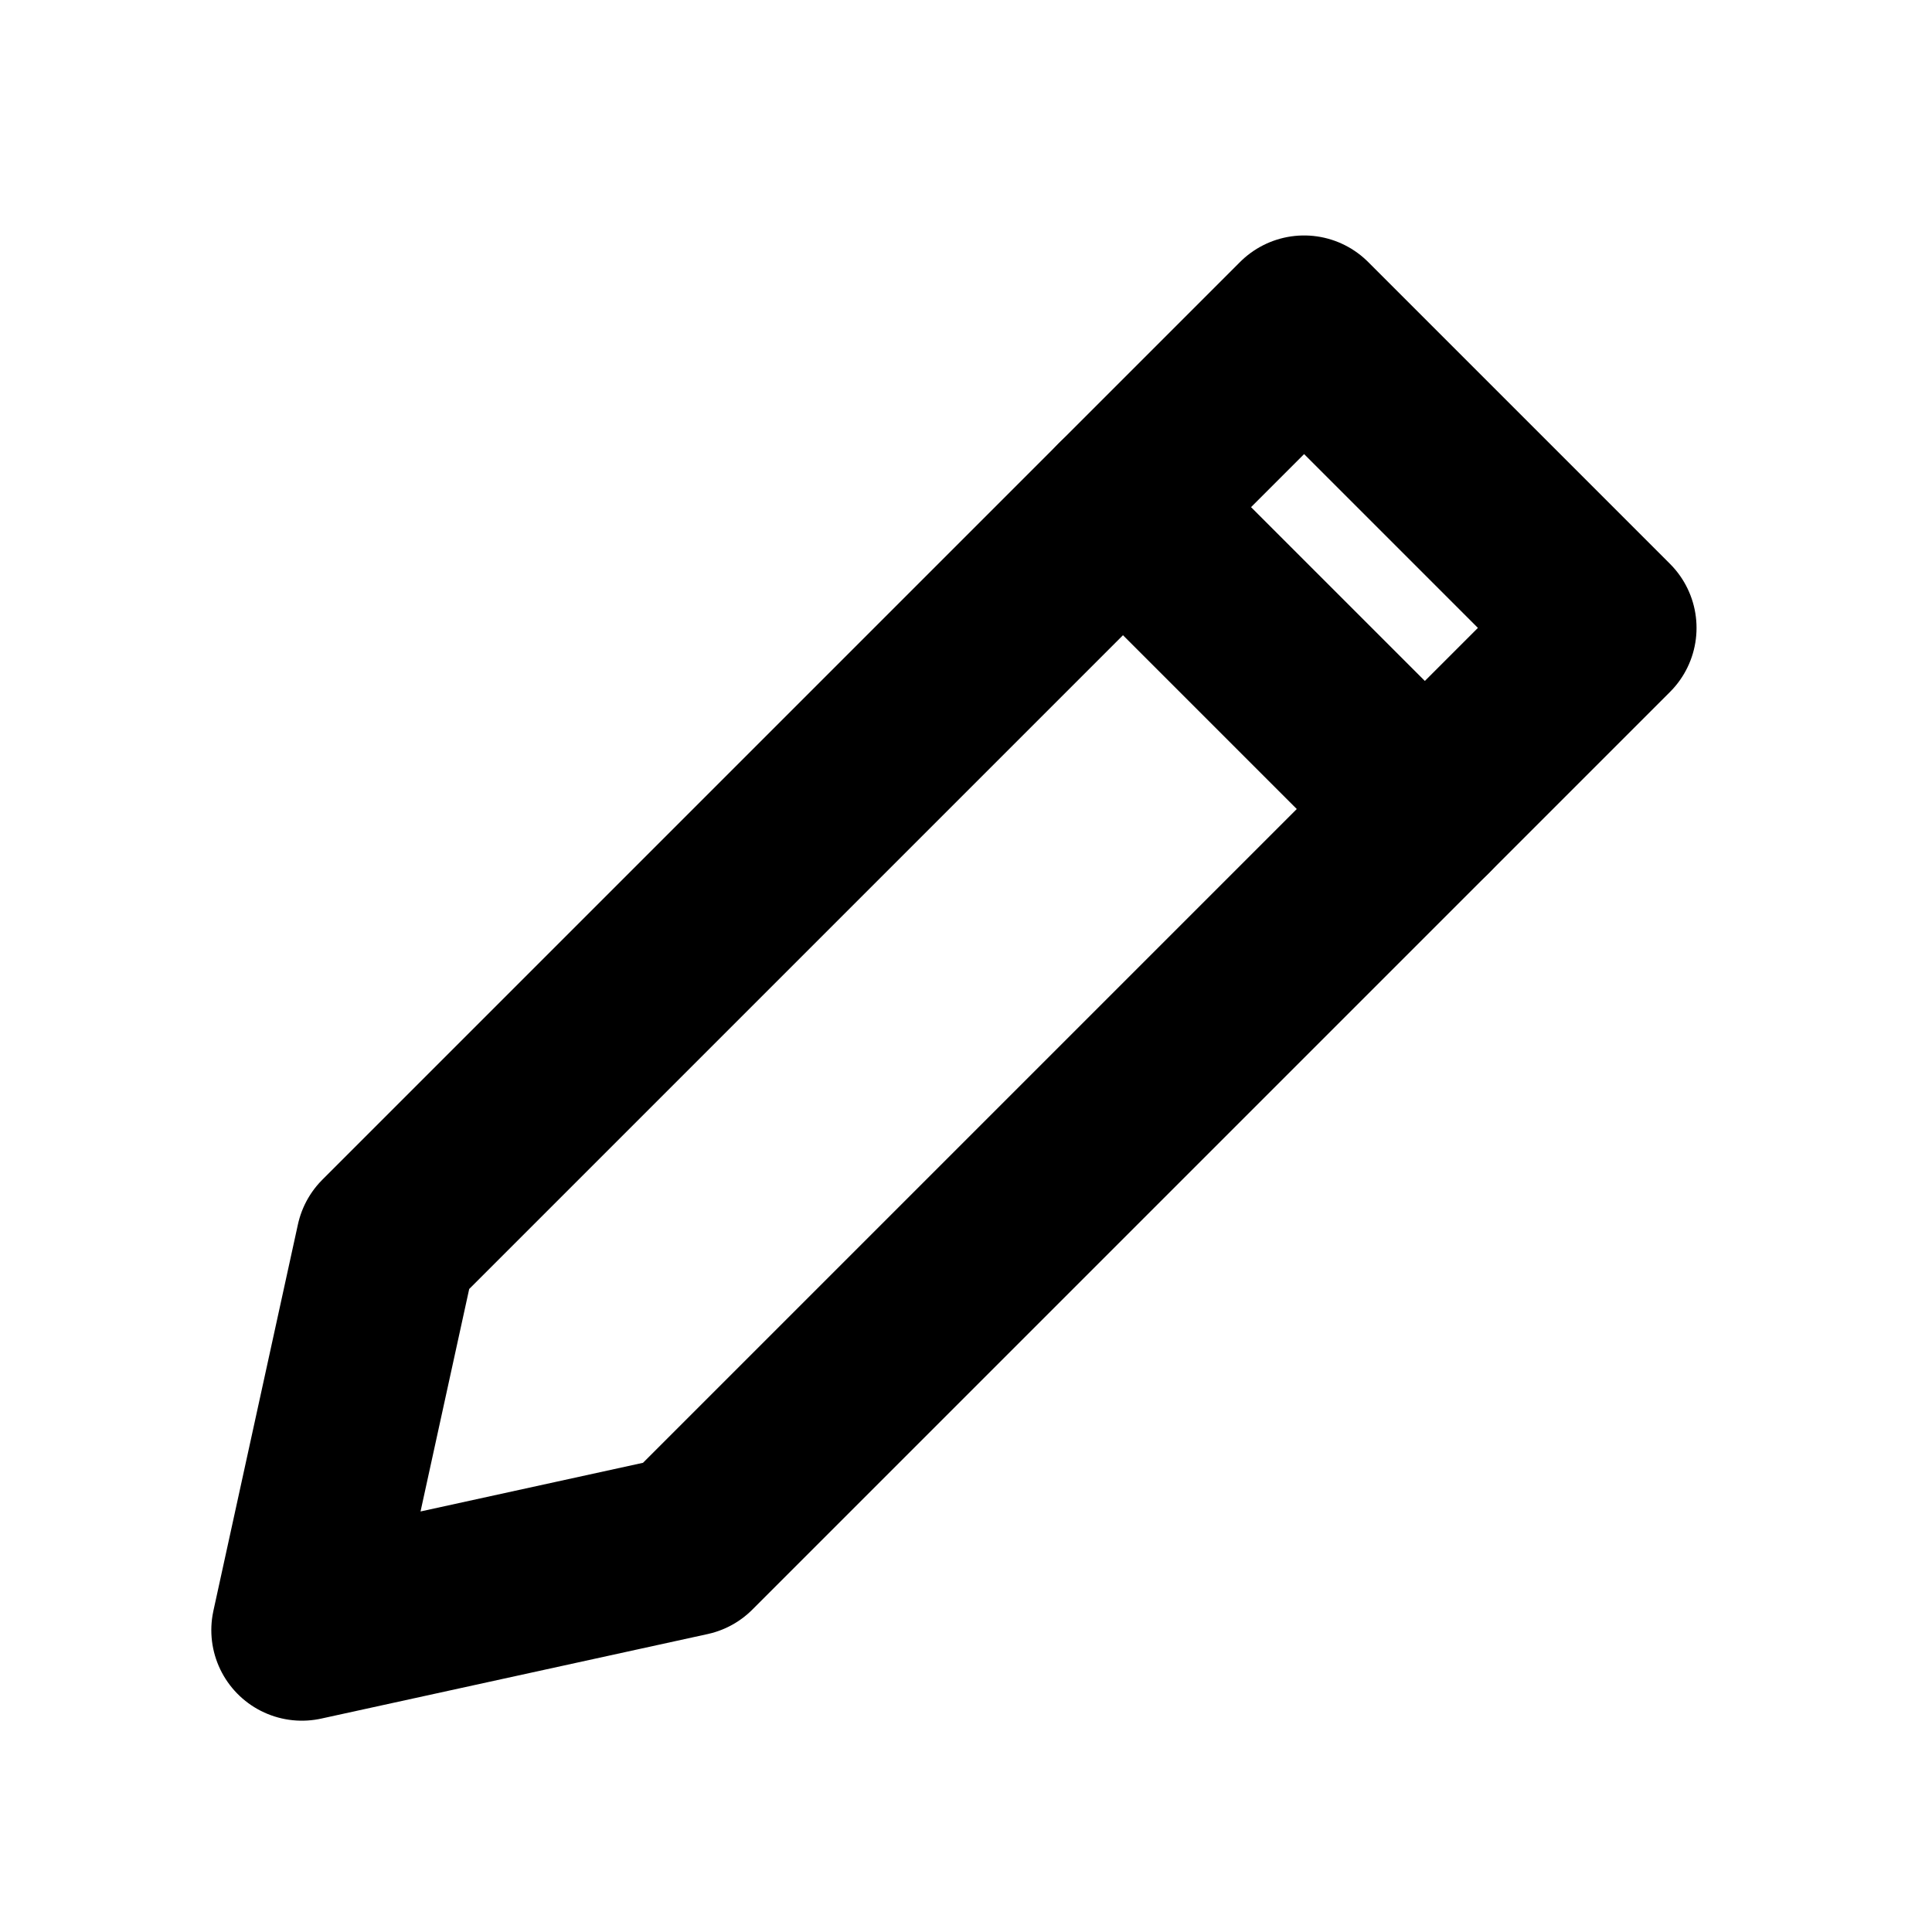
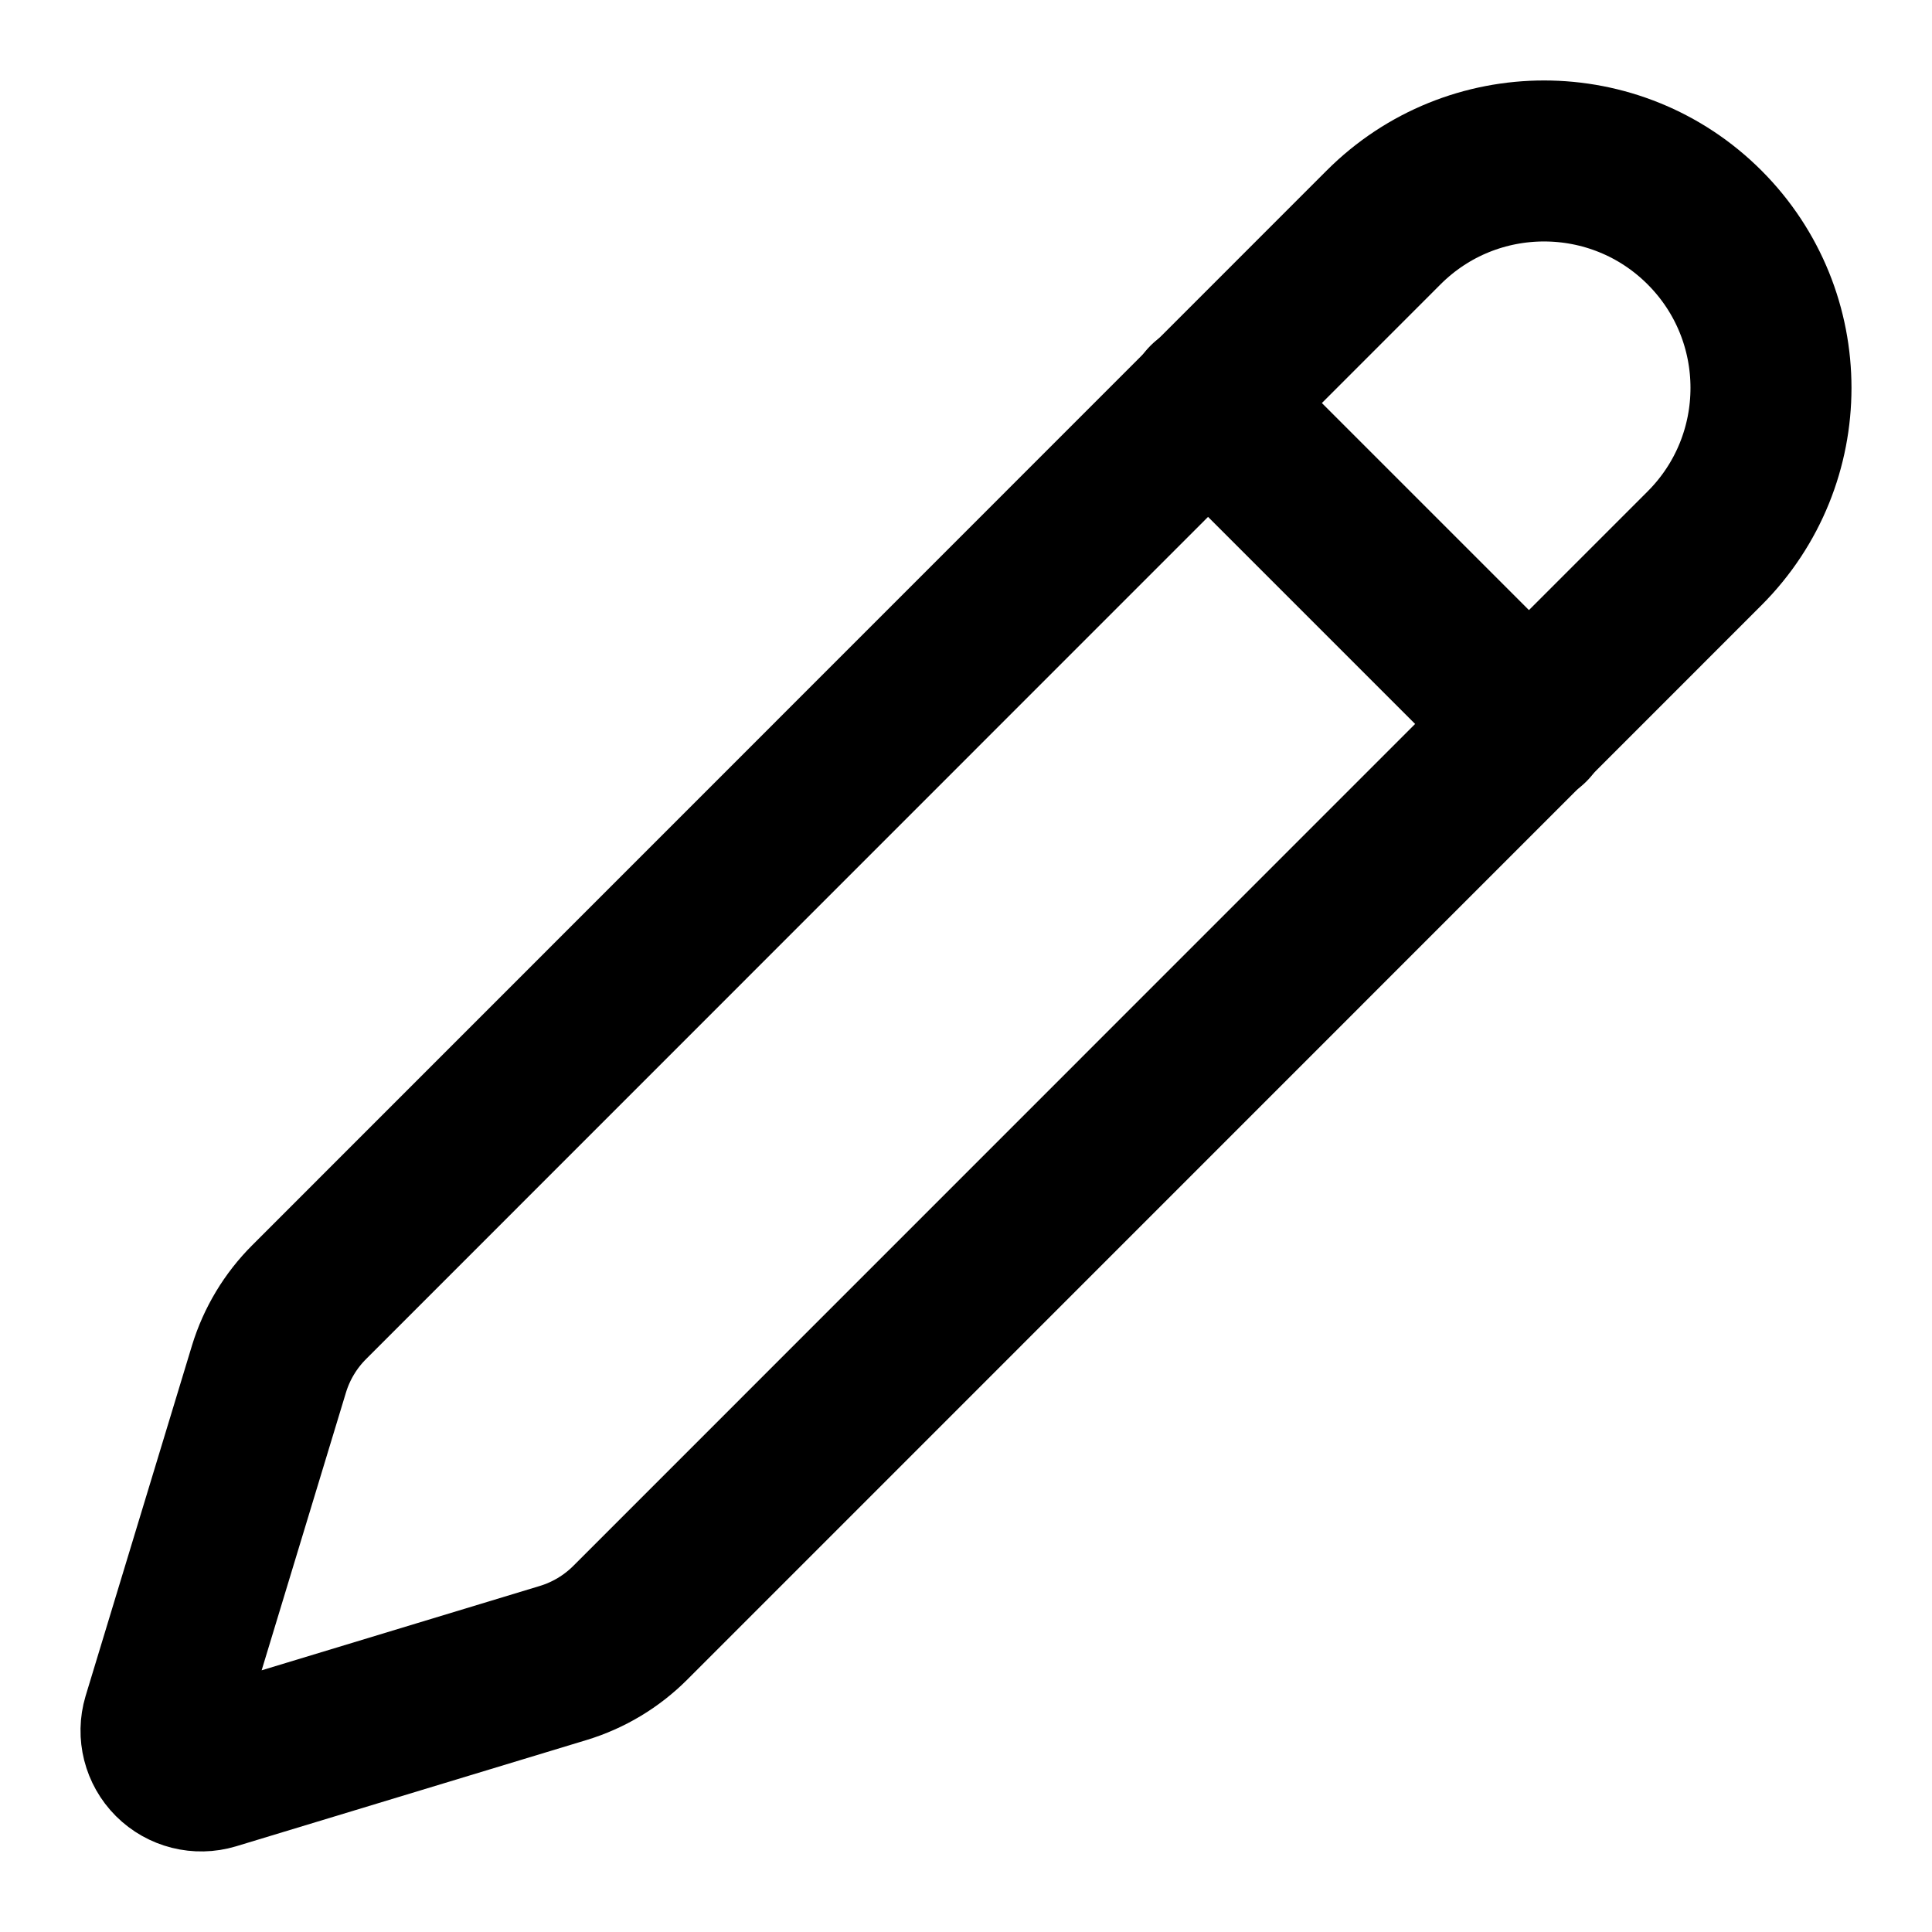
- <svg xmlns="http://www.w3.org/2000/svg" viewBox="0 0 16 16" fill="none" stroke="#000" stroke-width="1.5" stroke-linejoin="round" stroke-linecap="round">
-   <path d="M10.8 2.7l2.5 2.5-7.6 7.6-3.2.7.7-3.2z" />
-   <path d="M9.3 4.2l2.5 2.5" />
+ <svg xmlns="http://www.w3.org/2000/svg" class="lucide lucide-pencil" width="24" height="24" viewBox="0 0 24 24" fill="none" stroke="currentColor" stroke-width="2" stroke-linecap="round" stroke-linejoin="round">
+   <path d="M21.174 6.812a1 1 0 0 0-3.986-3.987L3.842 16.174a2 2 0 0 0-.5.83l-1.321 4.352a.5.5 0 0 0 .623.622l4.353-1.32a2 2 0 0 0 .83-.497z" />
+   <path d="m15 5 4 4" />
</svg>
